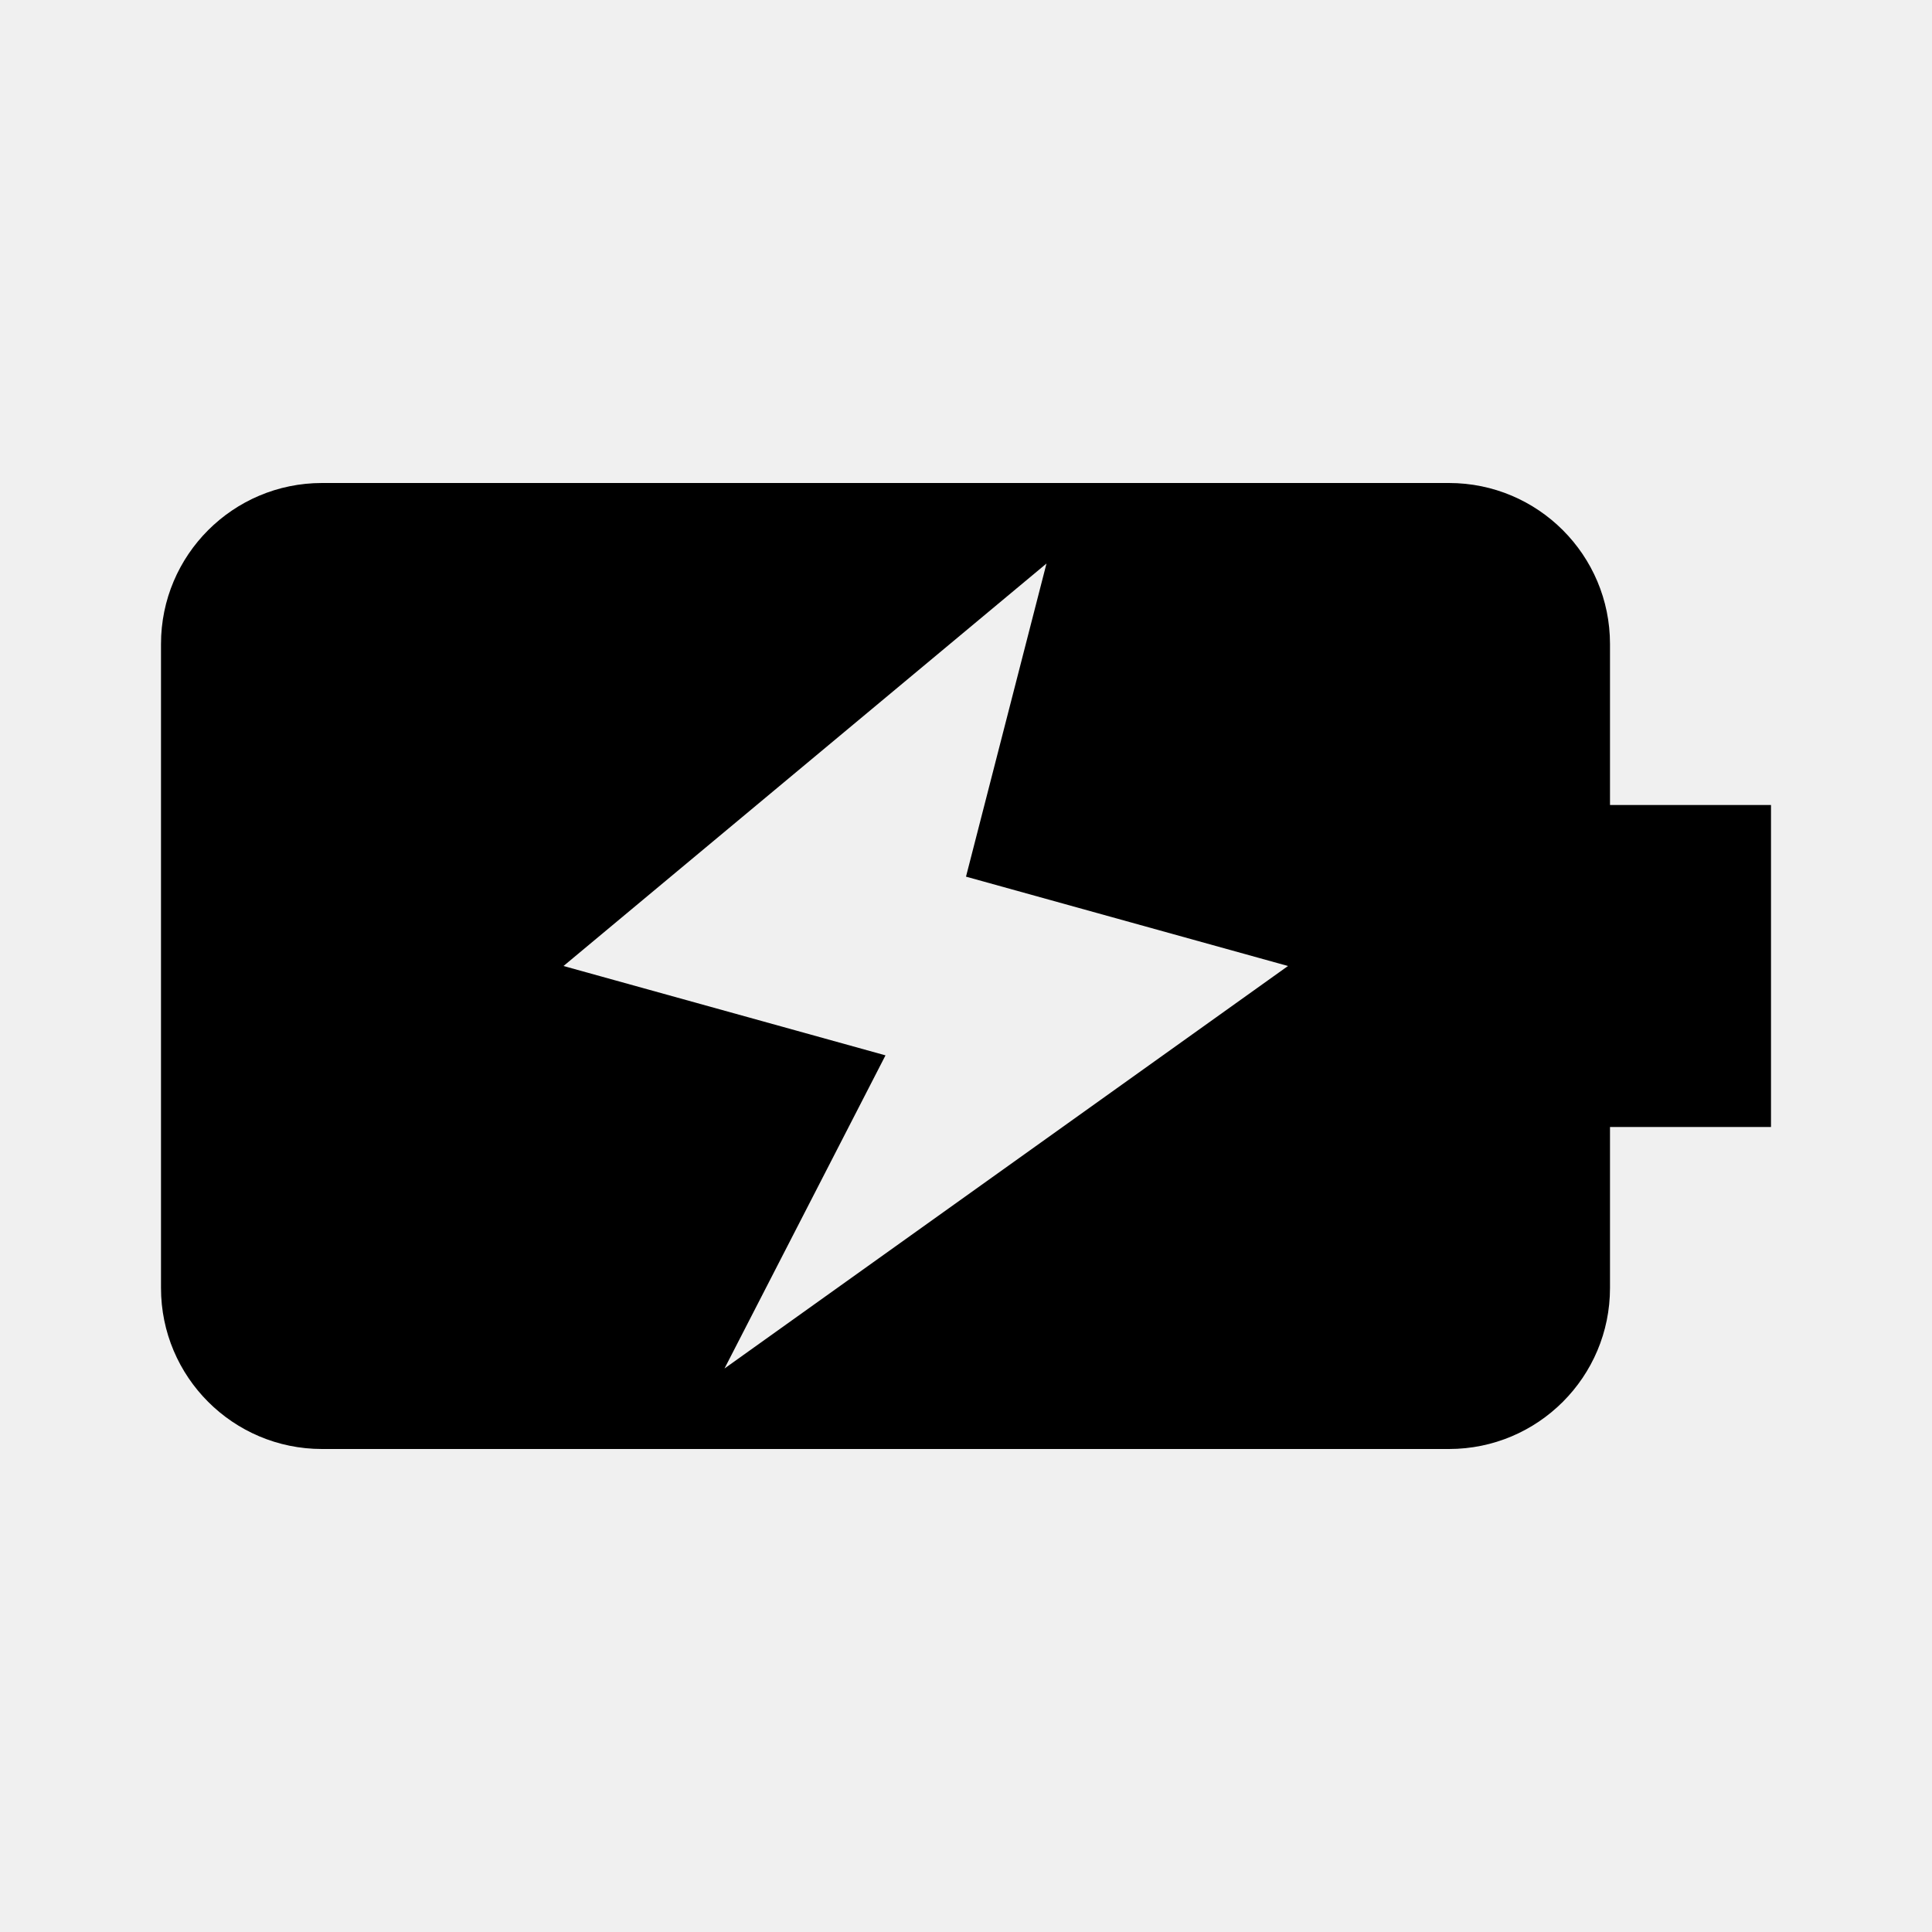
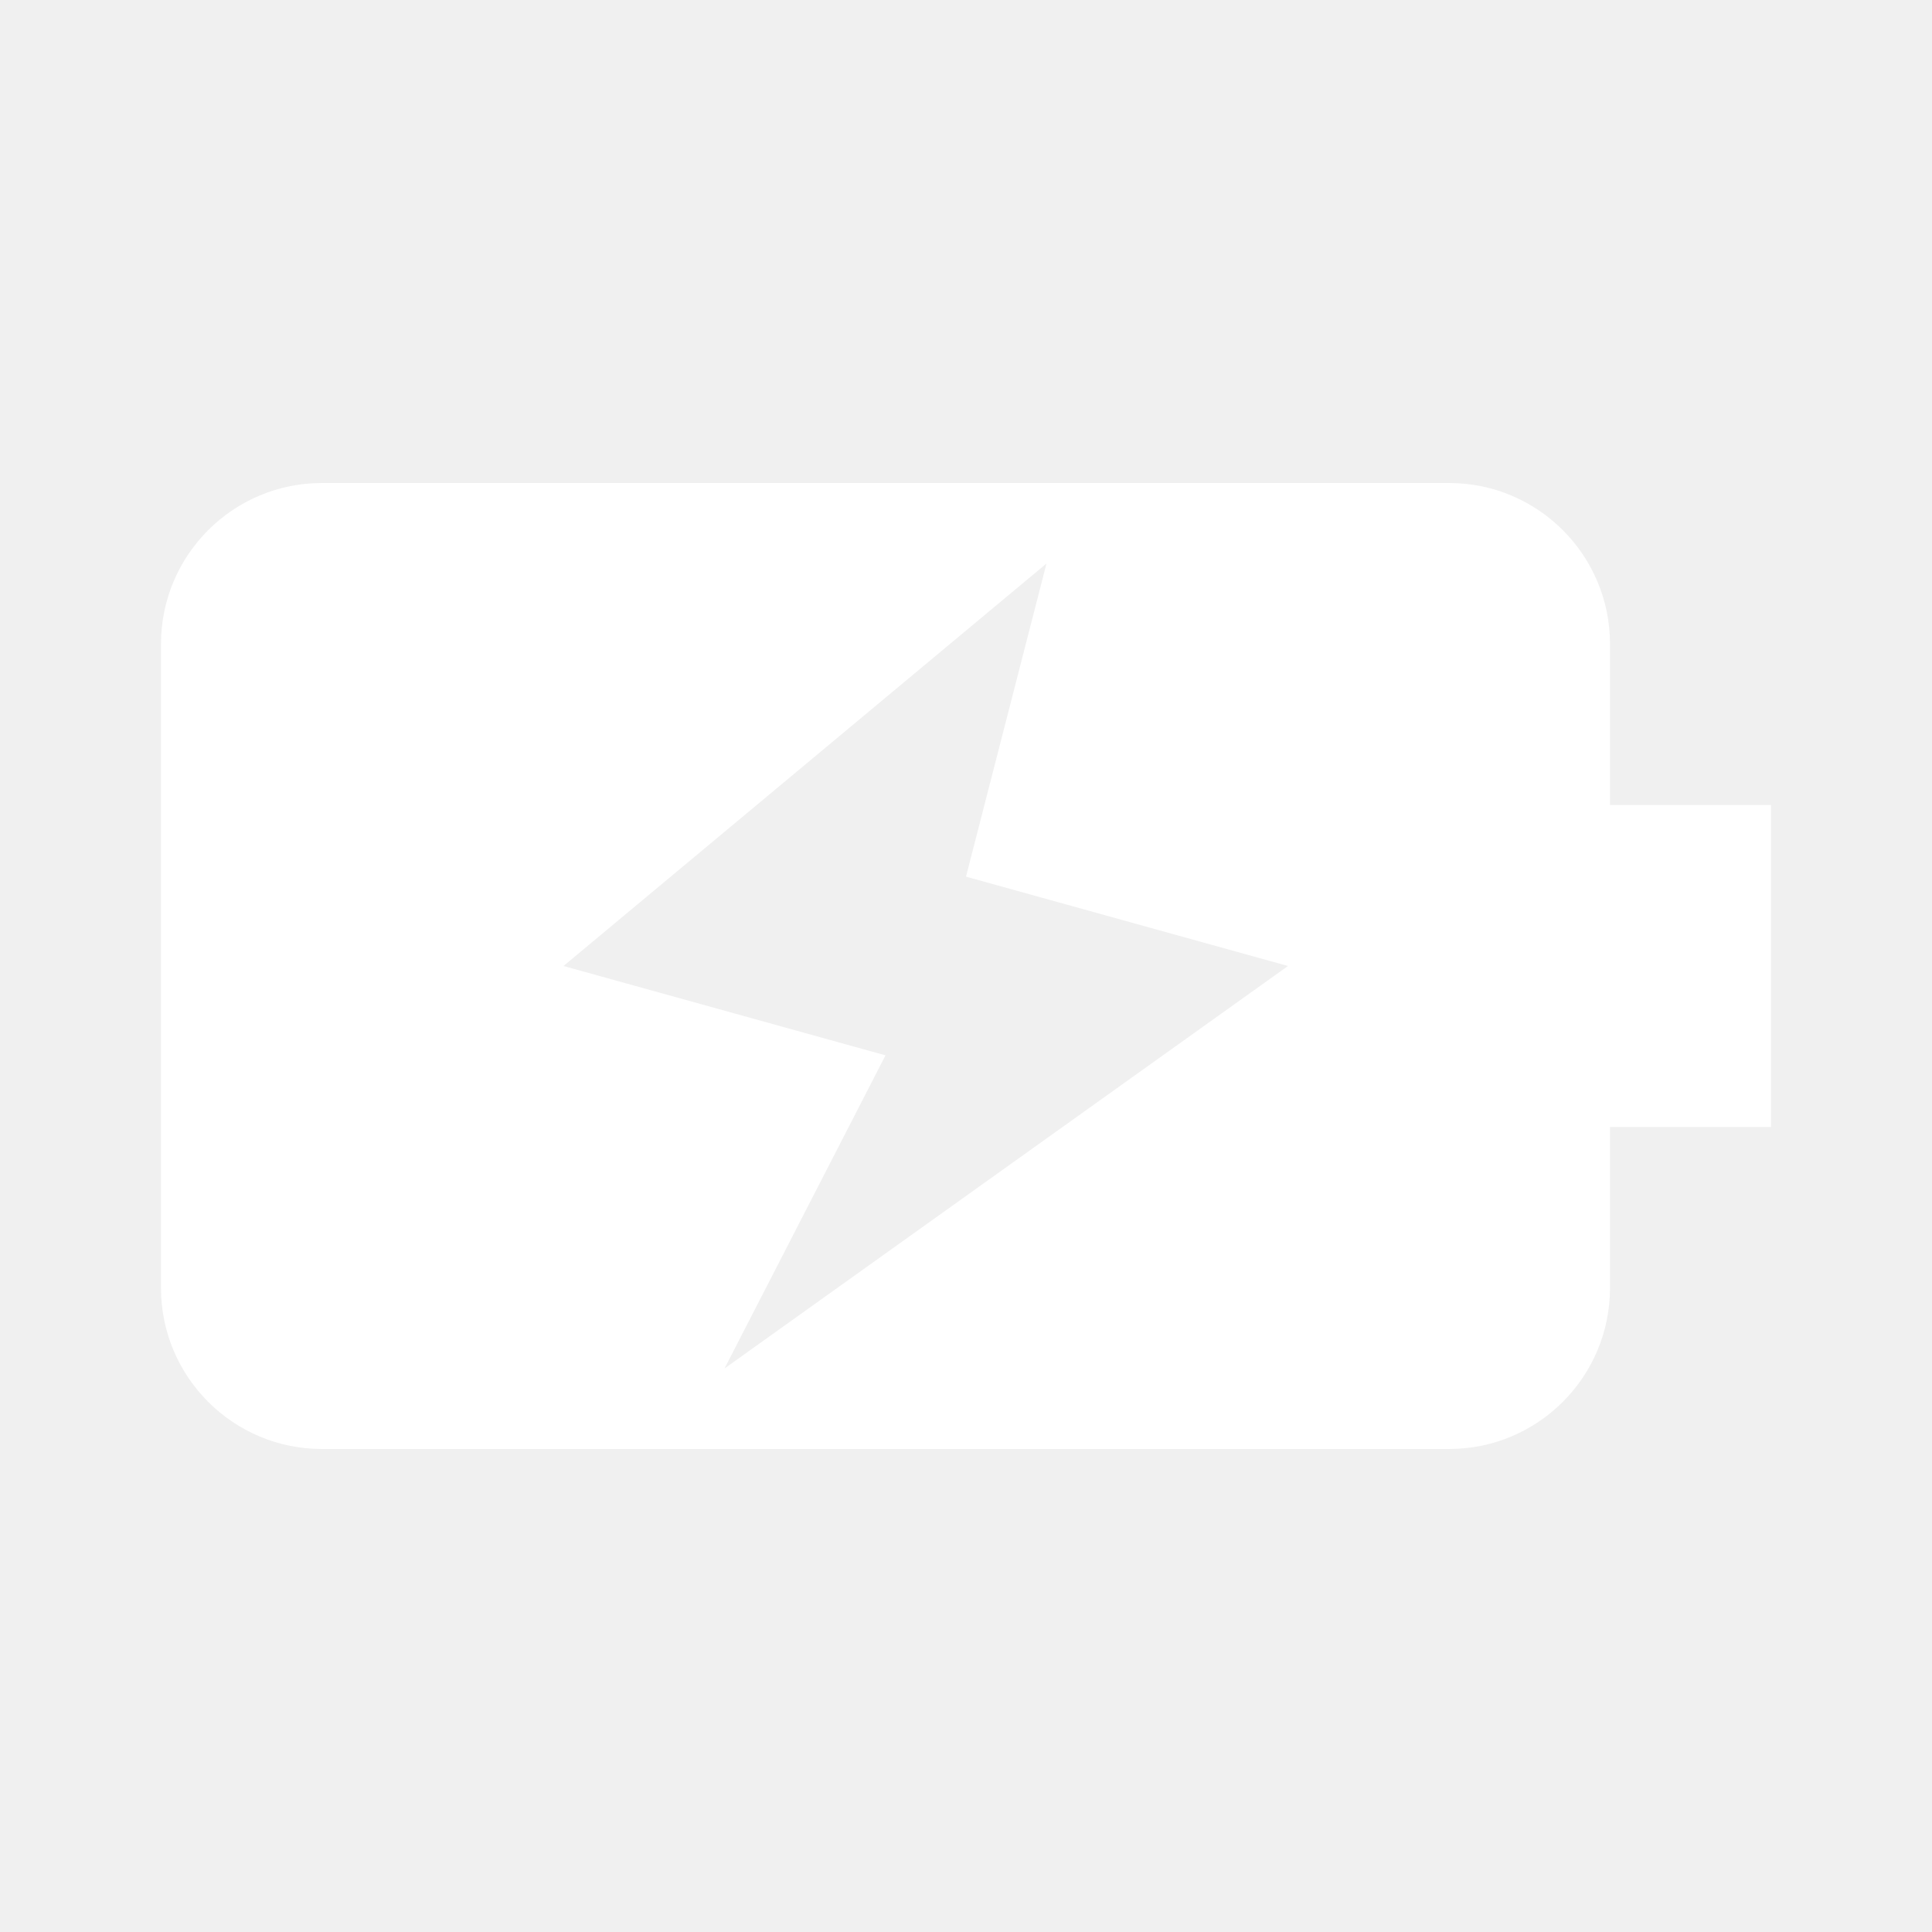
- <svg xmlns="http://www.w3.org/2000/svg" width="24" height="24" viewBox="0 0 24 24" style="fill: rgba(0, 0, 0, 1);transform: ;msFilter:;">
+ <svg xmlns="http://www.w3.org/2000/svg" width="24" height="24" viewBox="0 0 24 24" style="fill: #fff;transform: ;msFilter:;">
  <path d="M20 10V8a2 2 0 0 0-2-2H4a2 2 0 0 0-2 2v8a2 2 0 0 0 2 2h14a2 2 0 0 0 2-2v-2h2v-4h-2zM9 17l2-3.89L7 12l6-5-1 3.89L16 12l-7 5z" />
</svg>
